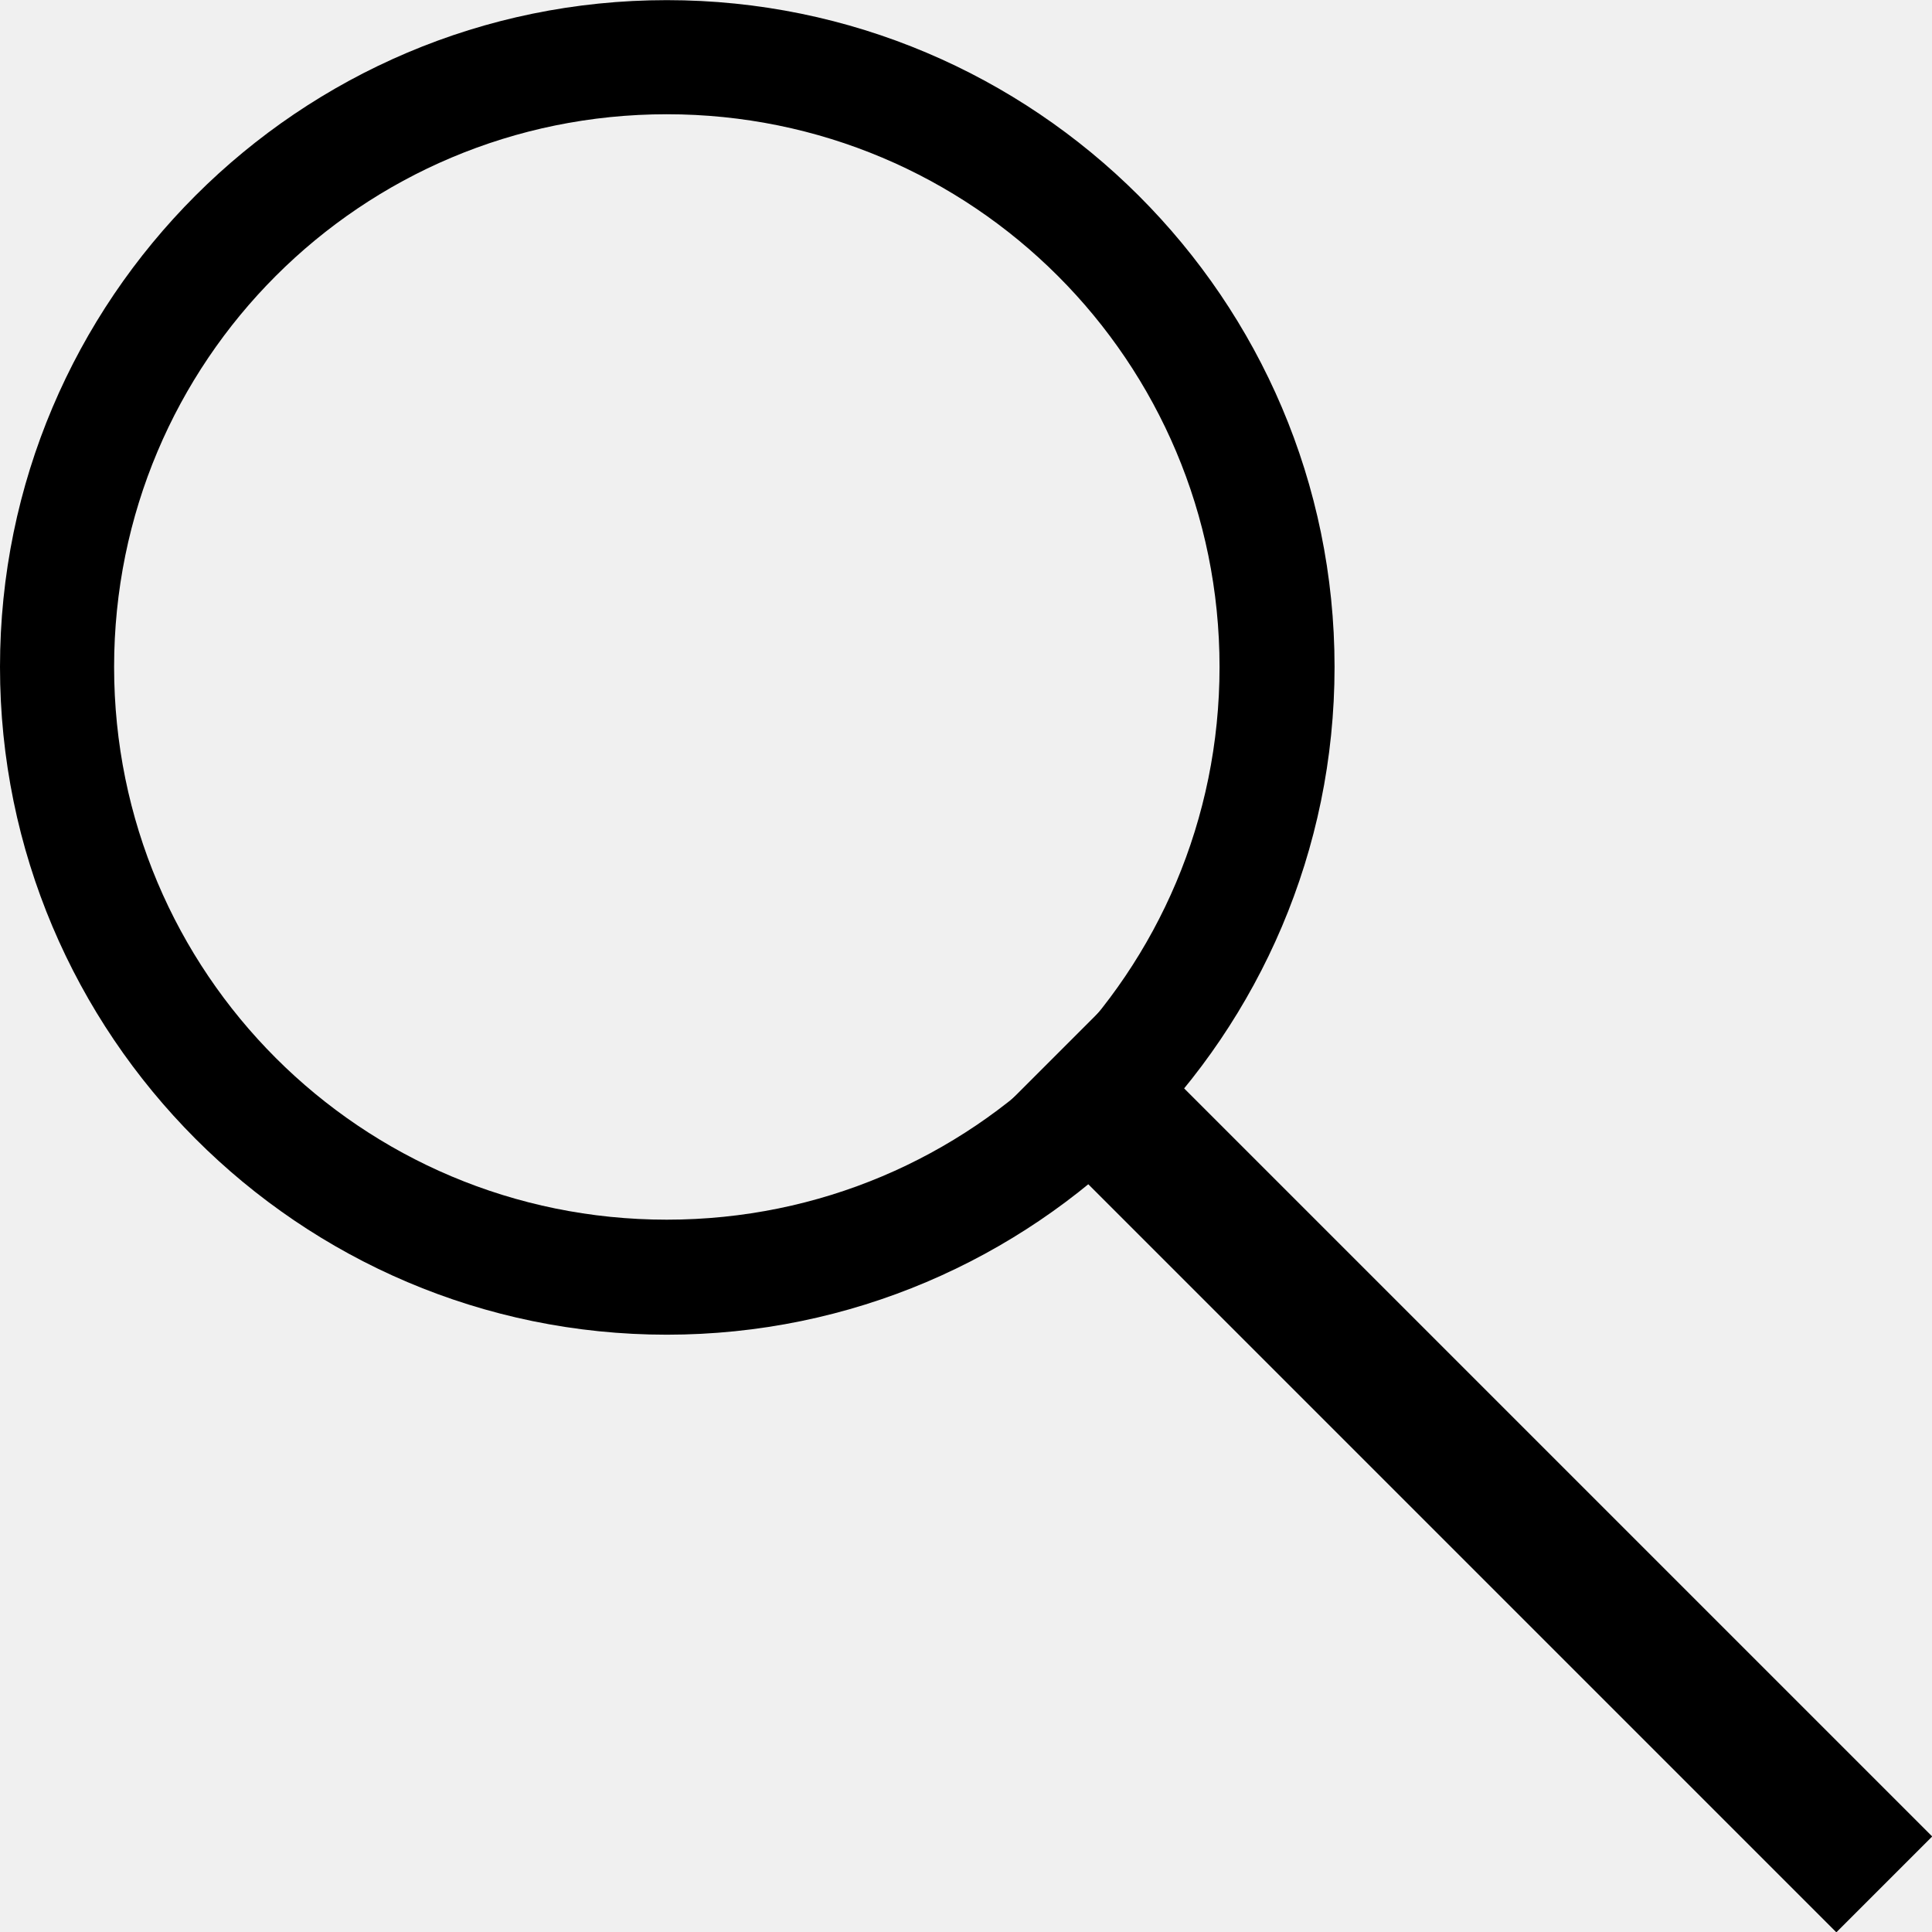
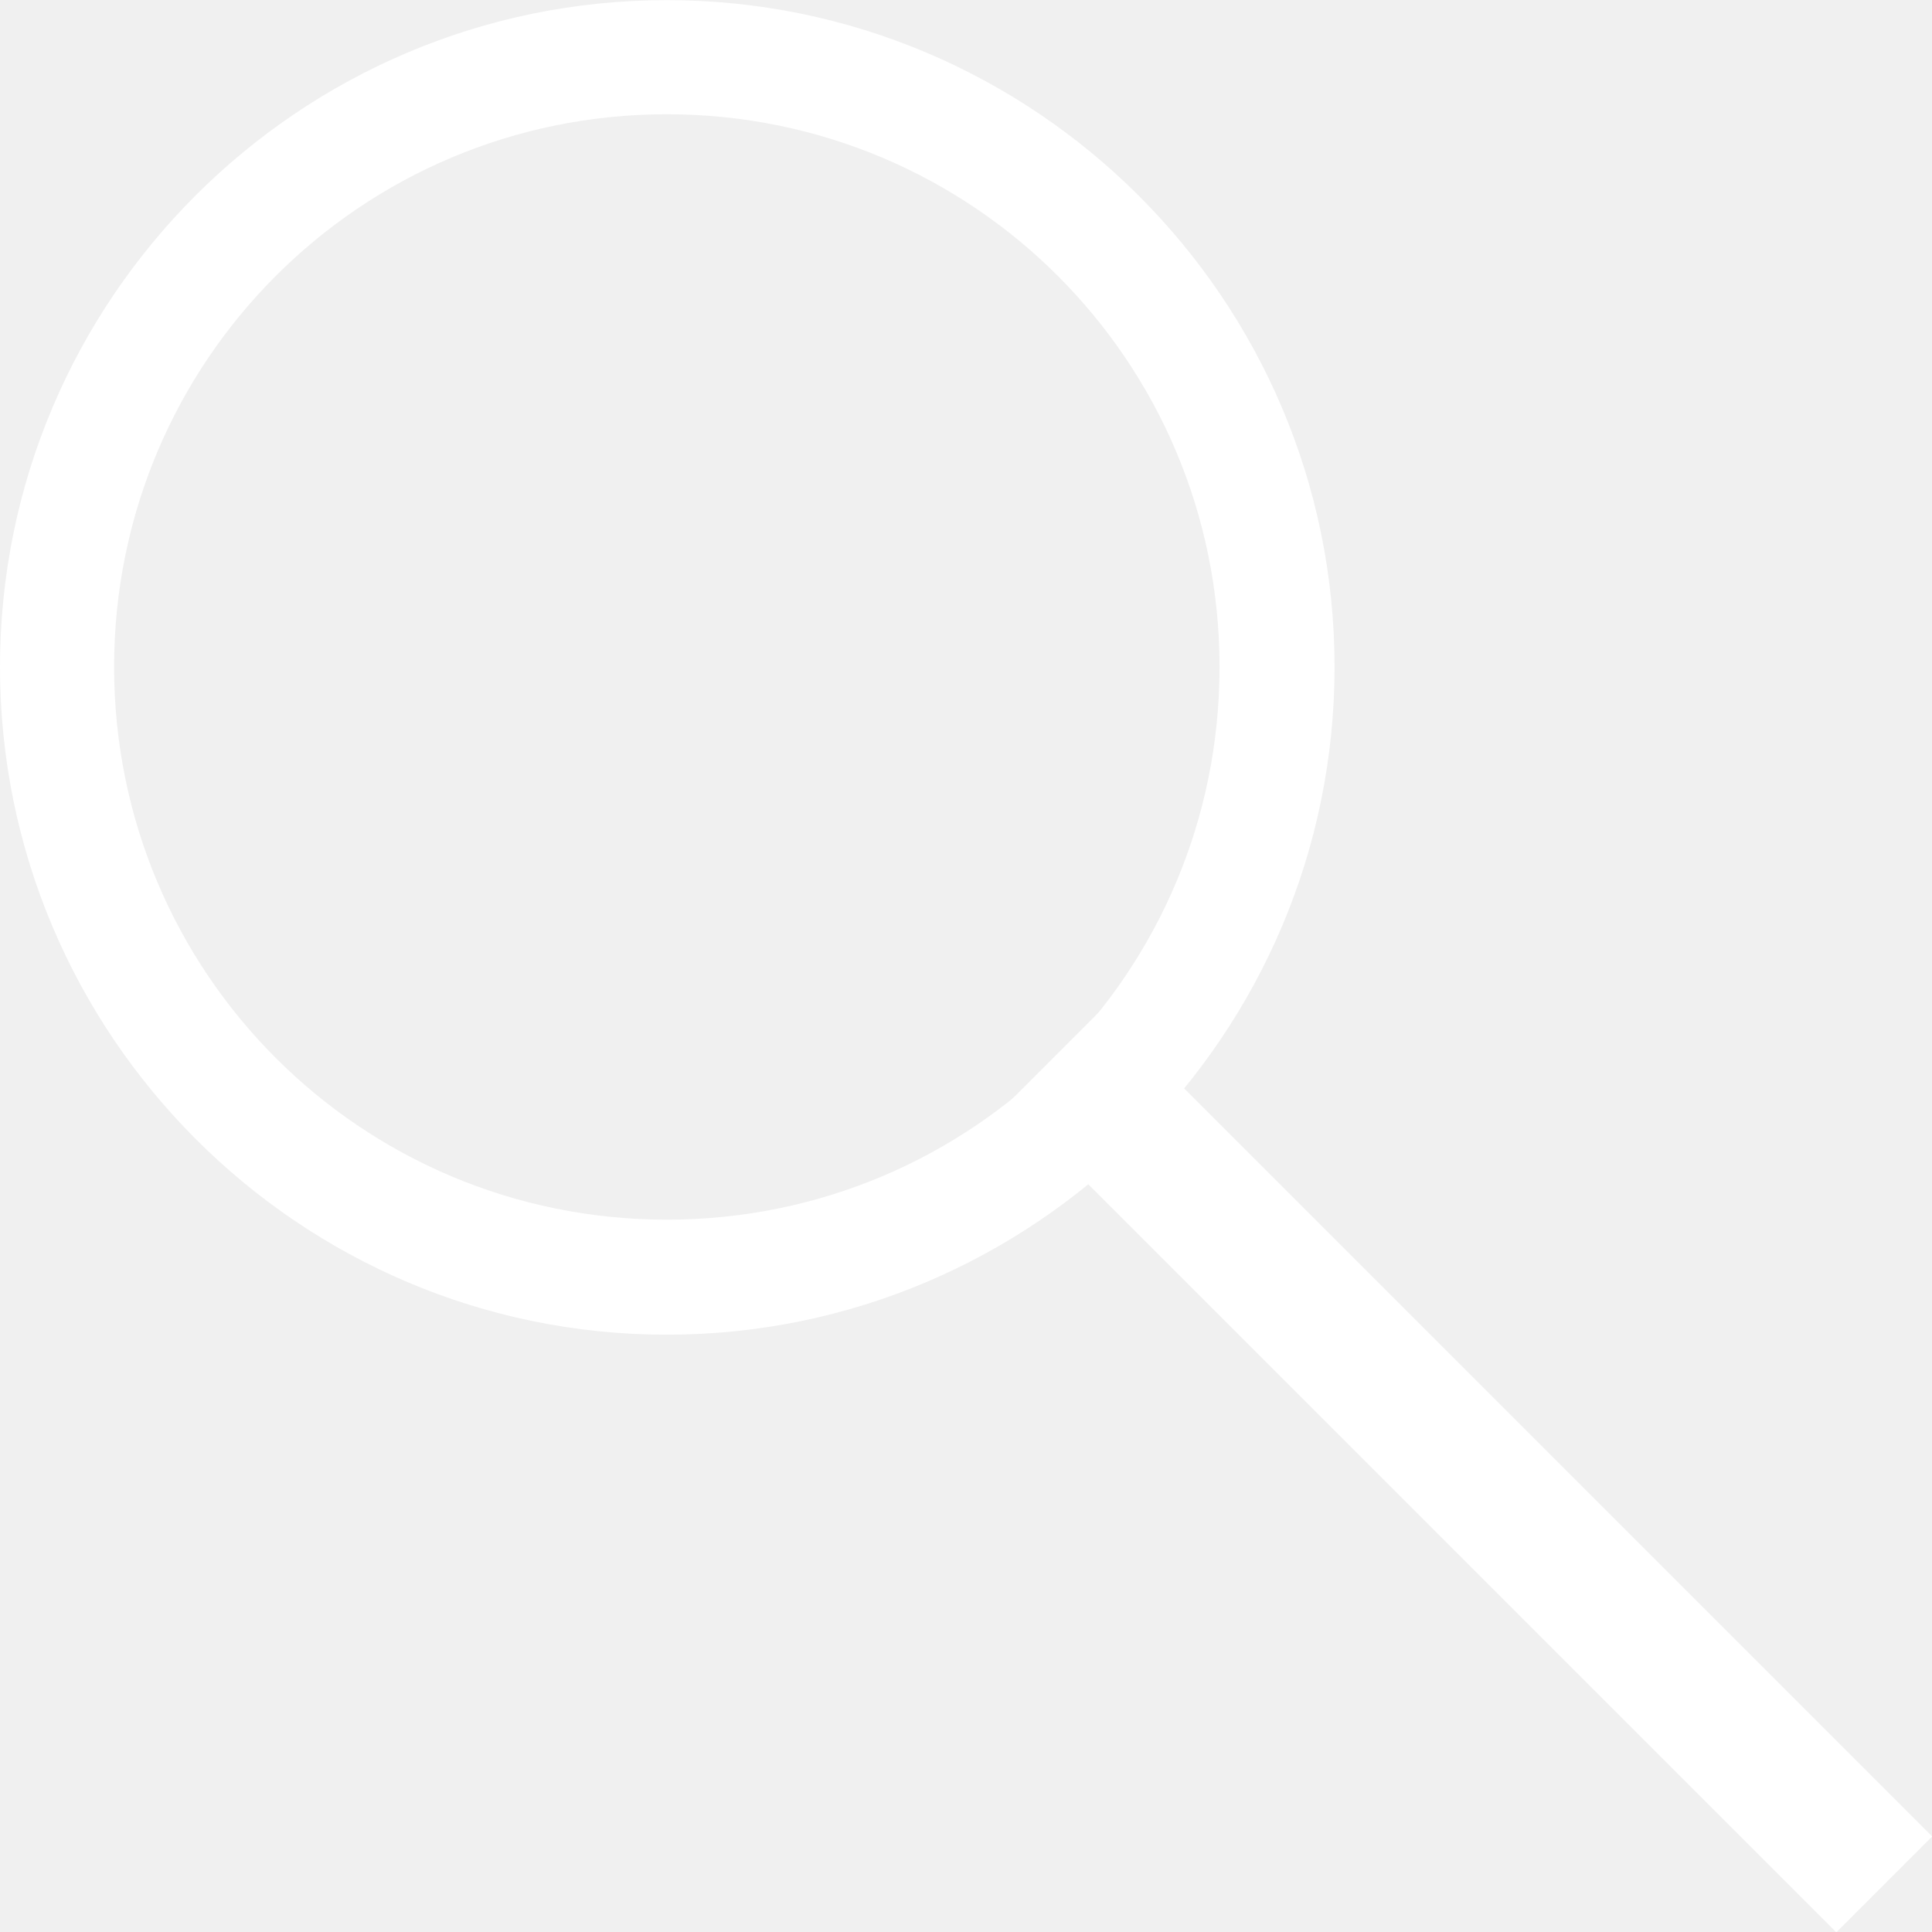
<svg xmlns="http://www.w3.org/2000/svg" width="16" height="16" viewBox="0 0 4.233 4.233" version="1.1" id="svg8">
  <defs id="defs2" />
  <g id="layer1" transform="translate(0,-292.7667)">
-     <path style="color:#000000;font-style:normal;font-variant:normal;font-weight:normal;font-stretch:normal;font-size:medium;line-height:normal;font-family:sans-serif;font-variant-ligatures:normal;font-variant-position:normal;font-variant-caps:normal;font-variant-numeric:normal;font-variant-alternates:normal;font-feature-settings:normal;text-indent:0;text-align:start;text-decoration:none;text-decoration-line:none;text-decoration-style:solid;text-decoration-color:#000000;letter-spacing:normal;word-spacing:normal;text-transform:none;writing-mode:lr-tb;direction:ltr;text-orientation:mixed;dominant-baseline:auto;baseline-shift:baseline;text-anchor:start;white-space:normal;shape-padding:0;clip-rule:nonzero;display:inline;overflow:visible;visibility:visible;opacity:1;isolation:auto;mix-blend-mode:normal;color-interpolation:sRGB;color-interpolation-filters:linearRGB;solid-color:#000000;solid-opacity:1;vector-effect:none;fill:#000000;fill-opacity:1;fill-rule:nonzero;stroke:none;stroke-width:0.251;stroke-linecap:round;stroke-linejoin:miter;stroke-miterlimit:4;stroke-dasharray:none;stroke-dashoffset:0;stroke-opacity:1;paint-order:normal;color-rendering:auto;image-rendering:auto;shape-rendering:auto;text-rendering:auto;enable-background:accumulate" d="M 1.461,292.767 C 0.655,292.767 0,293.422 0,294.228 c 0,0.806 0.655,1.463 1.461,1.463 0.806,0 1.463,-0.657 1.463,-1.463 0,-0.806 -0.657,-1.461 -1.463,-1.461 z m 0,0.25 c 0.67,0 1.211,0.541 1.211,1.211 0,0.67 -0.541,1.211 -1.211,1.211 -0.67,0 -1.211,-0.541 -1.211,-1.211 0,-0.67 0.541,-1.211 1.211,-1.211 z" id="path815" />
-     <rect style="opacity:1;fill:#000000;fill-opacity:1;stroke:none;stroke-width:0.243;stroke-linecap:round;stroke-linejoin:miter;stroke-miterlimit:4;stroke-dasharray:none;stroke-dashoffset:0;stroke-opacity:1;paint-order:normal" id="rect829" width="2.568" height="0.297" x="210.288" y="206.869" transform="rotate(45)" />
+     <path style="color:#000000;font-style:normal;font-variant:normal;font-weight:normal;font-stretch:normal;font-size:medium;line-height:normal;font-family:sans-serif;font-variant-ligatures:normal;font-variant-position:normal;font-variant-caps:normal;font-variant-numeric:normal;font-variant-alternates:normal;font-feature-settings:normal;text-indent:0;text-align:start;text-decoration:none;text-decoration-line:none;text-decoration-style:solid;text-decoration-color:#000000;letter-spacing:normal;word-spacing:normal;text-transform:none;writing-mode:lr-tb;direction:ltr;text-orientation:mixed;dominant-baseline:auto;baseline-shift:baseline;text-anchor:start;white-space:normal;shape-padding:0;clip-rule:nonzero;display:inline;overflow:visible;visibility:visible;opacity:1;isolation:auto;mix-blend-mode:normal;color-interpolation:sRGB;color-interpolation-filters:linearRGB;solid-color:#000000;solid-opacity:1;vector-effect:none;fill:#ffffff;fill-opacity:1;fill-rule:nonzero;stroke:none;stroke-width:0.251;stroke-linecap:round;stroke-linejoin:miter;stroke-miterlimit:4;stroke-dasharray:none;stroke-dashoffset:0;stroke-opacity:1;paint-order:normal;color-rendering:auto;image-rendering:auto;shape-rendering:auto;text-rendering:auto;enable-background:accumulate" d="M 1.461,292.767 C 0.655,292.767 0,293.422 0,294.228 c 0,0.806 0.655,1.463 1.461,1.463 0.806,0 1.463,-0.657 1.463,-1.463 0,-0.806 -0.657,-1.461 -1.463,-1.461 z m 0,0.25 c 0.67,0 1.211,0.541 1.211,1.211 0,0.67 -0.541,1.211 -1.211,1.211 -0.67,0 -1.211,-0.541 -1.211,-1.211 0,-0.67 0.541,-1.211 1.211,-1.211 z" id="path815" />
+     <rect style="opacity:1;fill:#ffffff;fill-opacity:1;stroke:none;stroke-width:0.243;stroke-linecap:round;stroke-linejoin:miter;stroke-miterlimit:4;stroke-dasharray:none;stroke-dashoffset:0;stroke-opacity:1;paint-order:normal" id="rect829" width="2.568" height="0.297" x="210.288" y="206.869" transform="rotate(45)" />
  </g>
</svg>
